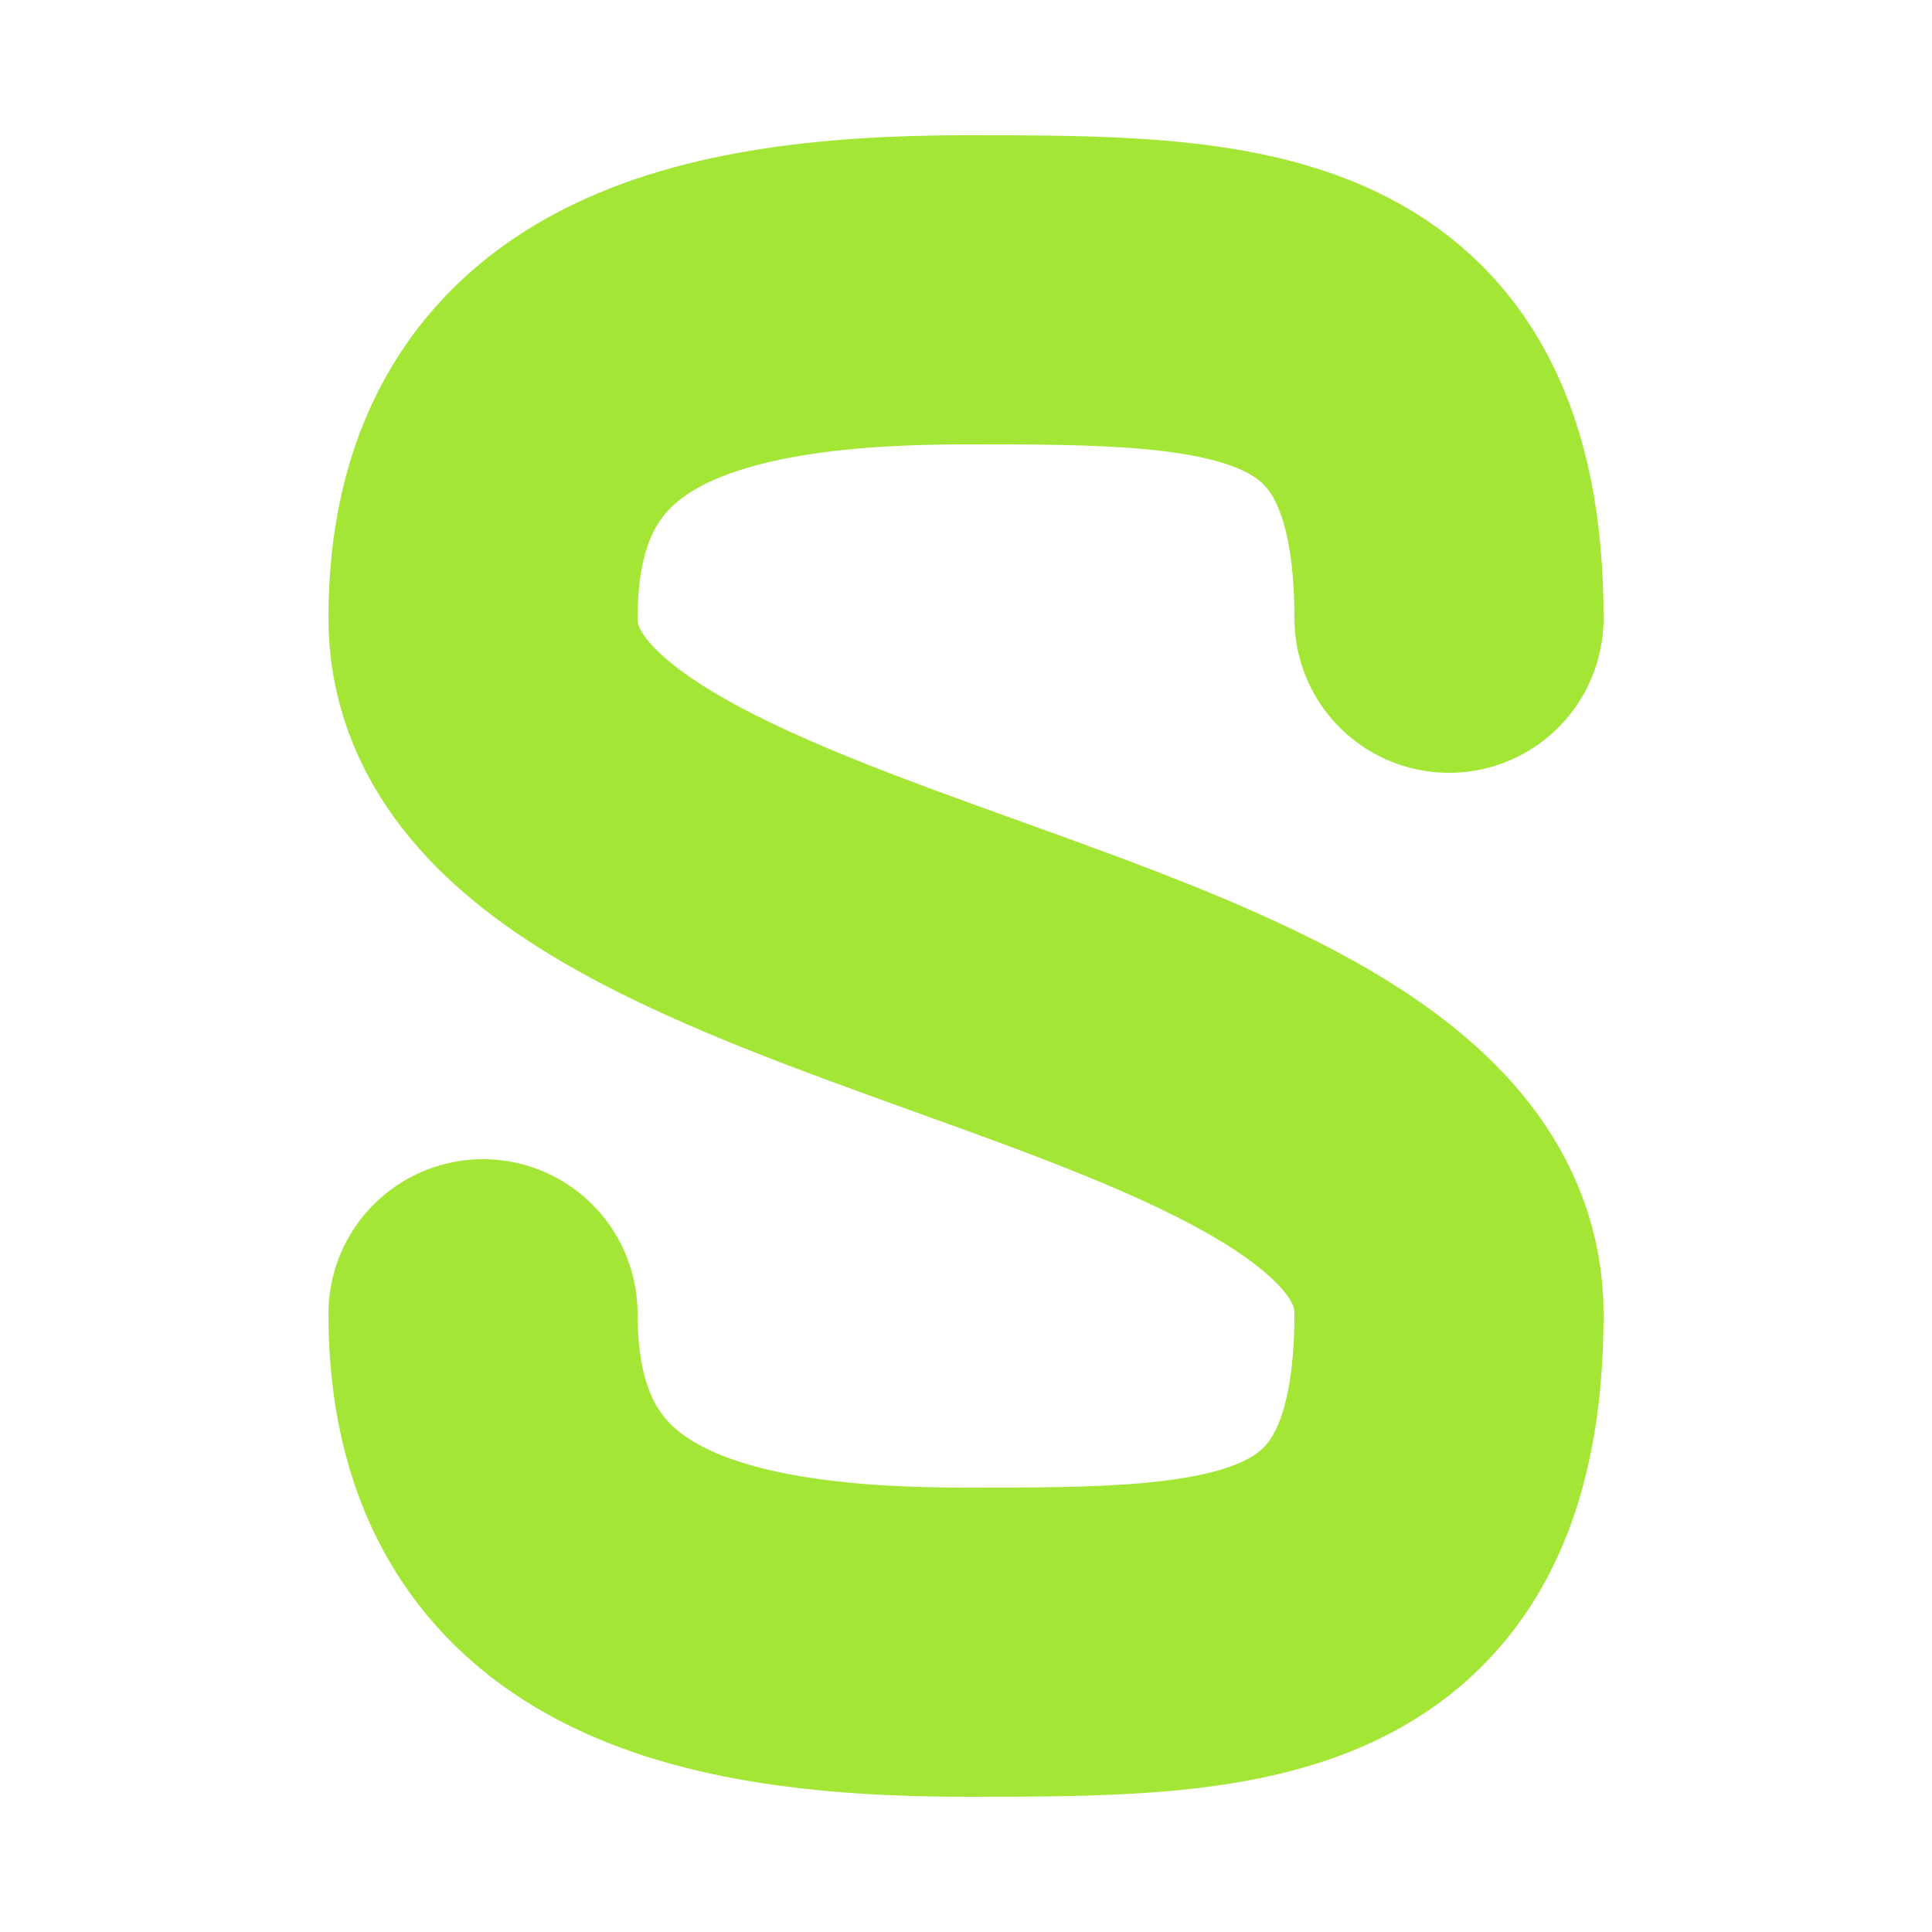
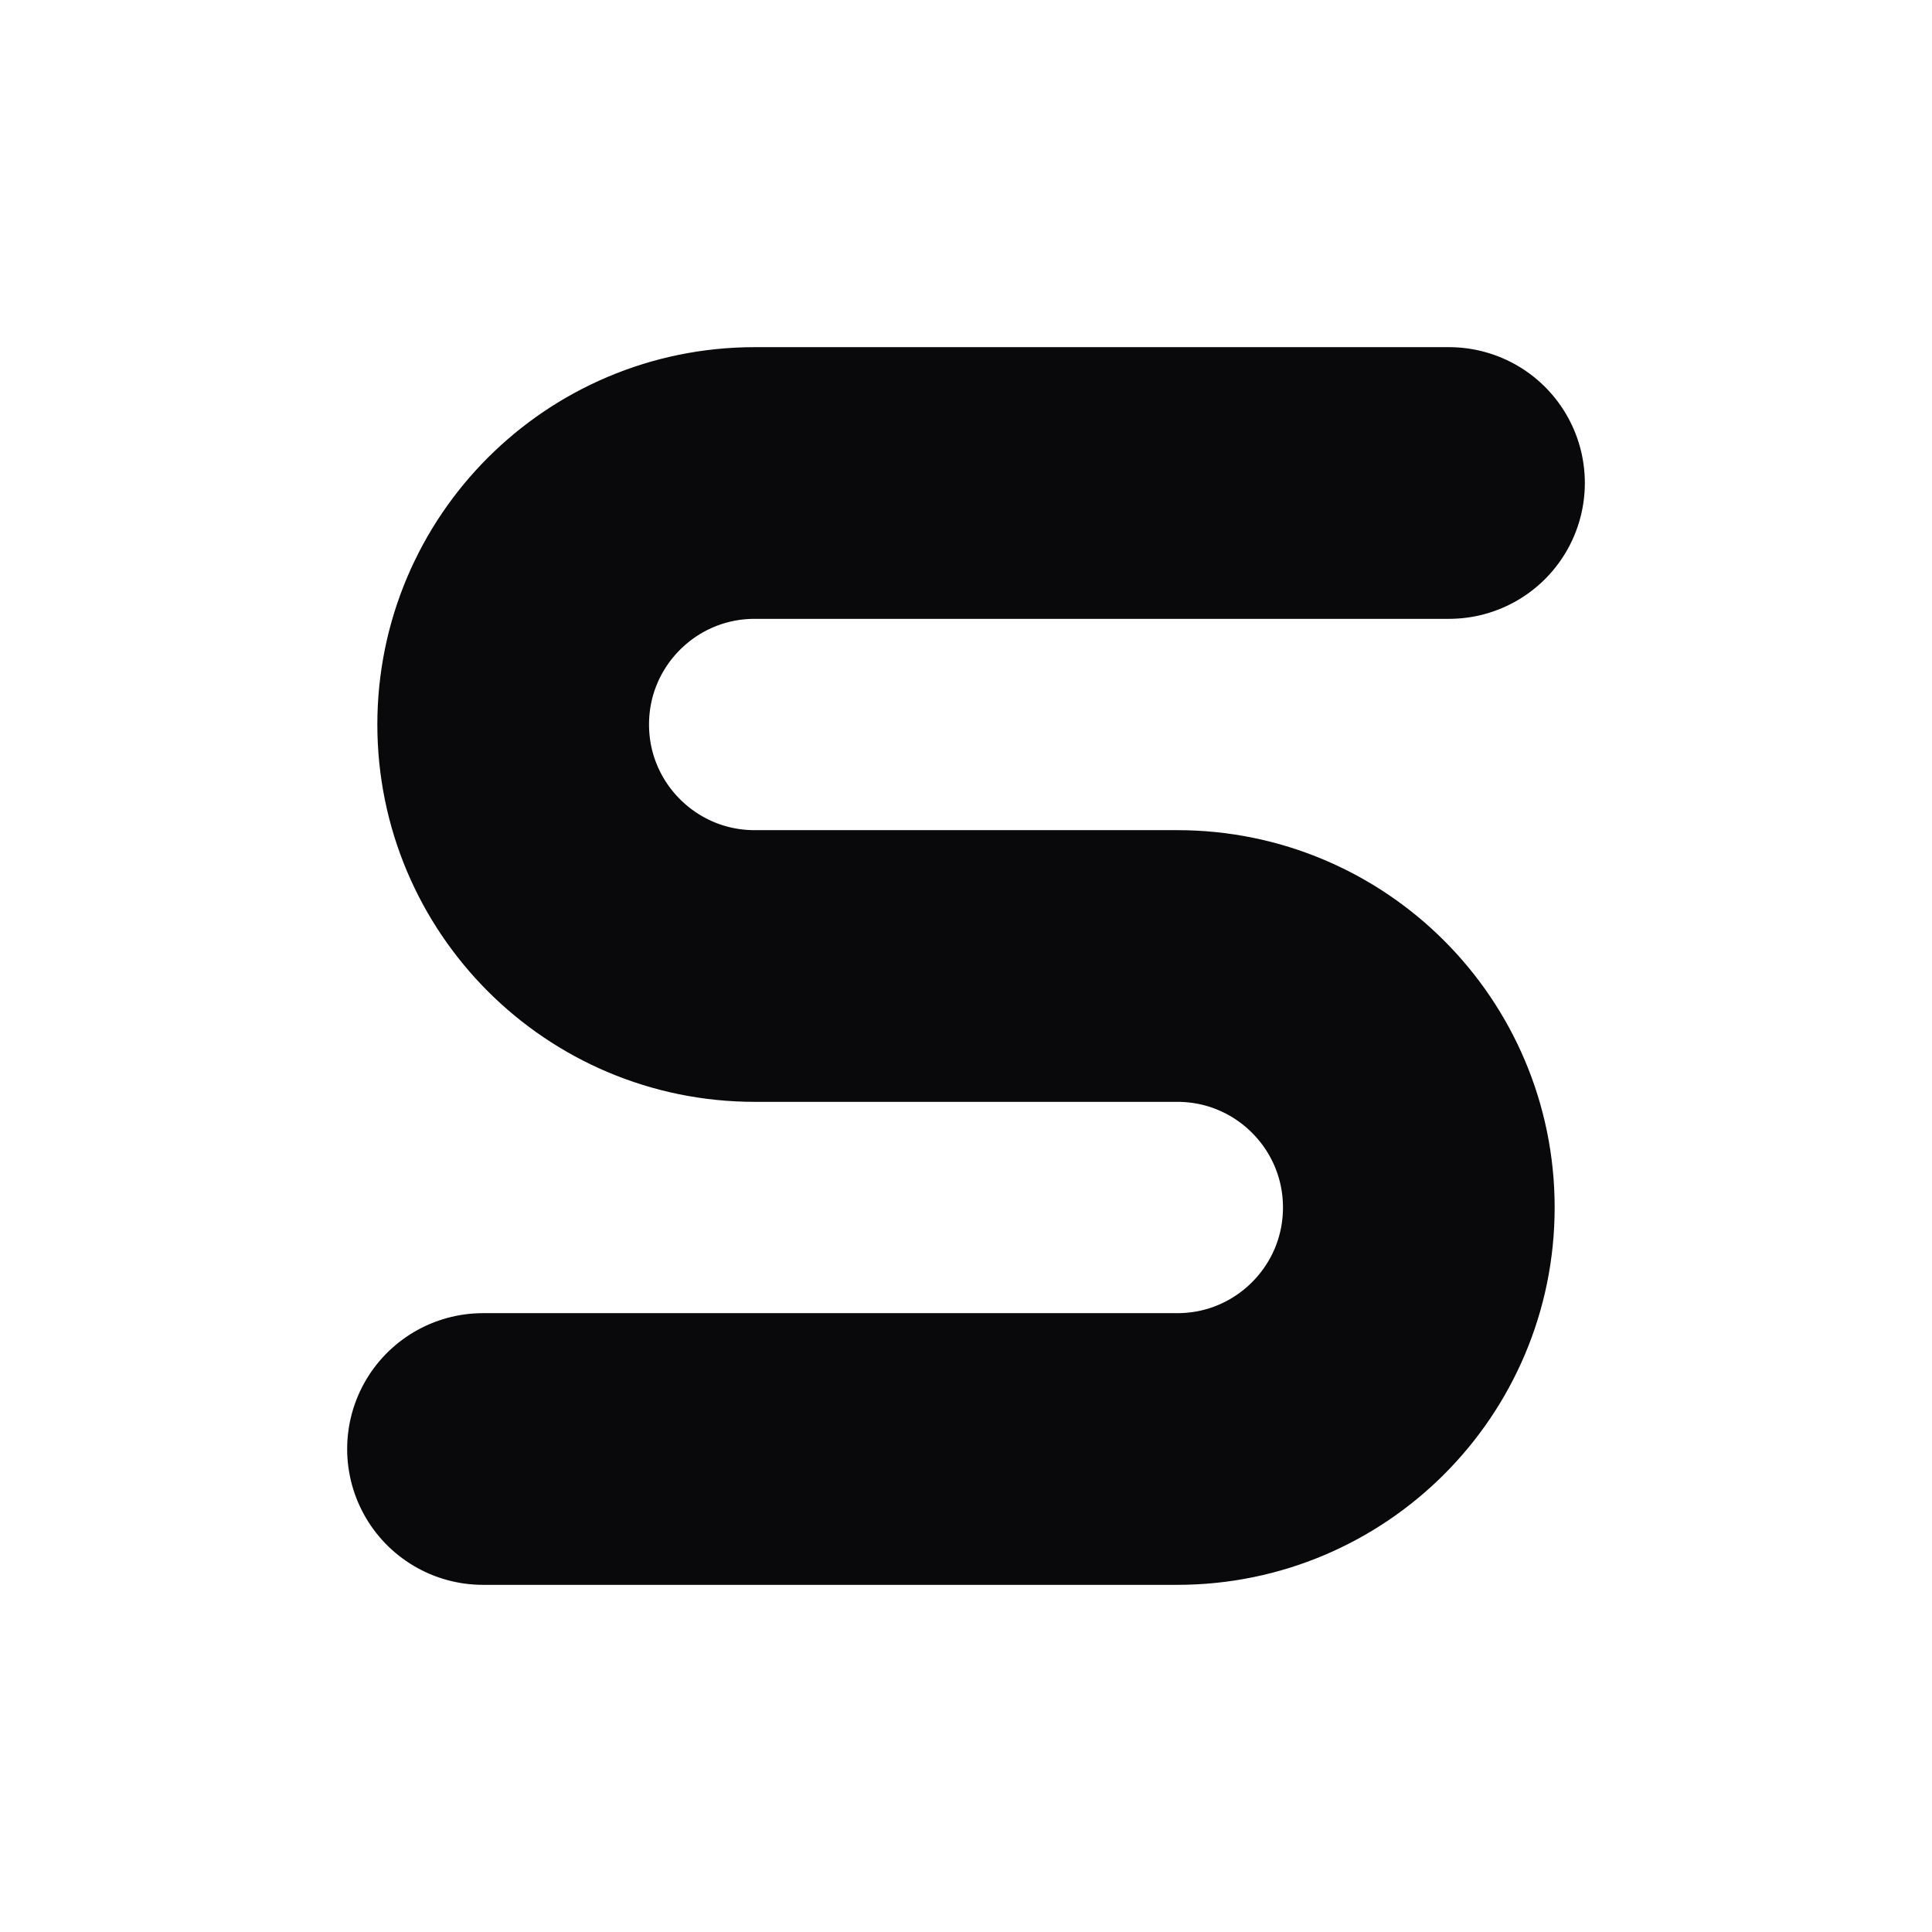
- <svg xmlns="http://www.w3.org/2000/svg" width="100" height="100" viewBox="0 0 100 100">
-   <path d="M75,32 C75,15 64,15 50,15 C36,15 25,18 25,32 C25,50 75,50 75,68 C75,85 64,85 50,85 C36,85 25,82 25,68" fill="none" stroke="#a3e635" stroke-width="16" stroke-linecap="round" />
+ <svg xmlns="http://www.w3.org/2000/svg" viewBox="0 0 512 512" fill="none">
+   <style>
+     .s-stroke { stroke: #09090b; }
+     @media (prefers-color-scheme: dark) {
+       .s-stroke { stroke: #fafafa; }
+     }
+   </style>
+   <path class="s-stroke" d="M 384 128 H 200 A 64 64 0 0 0 200 256 H 312 A 64 64 0 0 1 312 384 H 128" stroke-width="72" stroke-linecap="round" stroke-linejoin="round" />
</svg>
